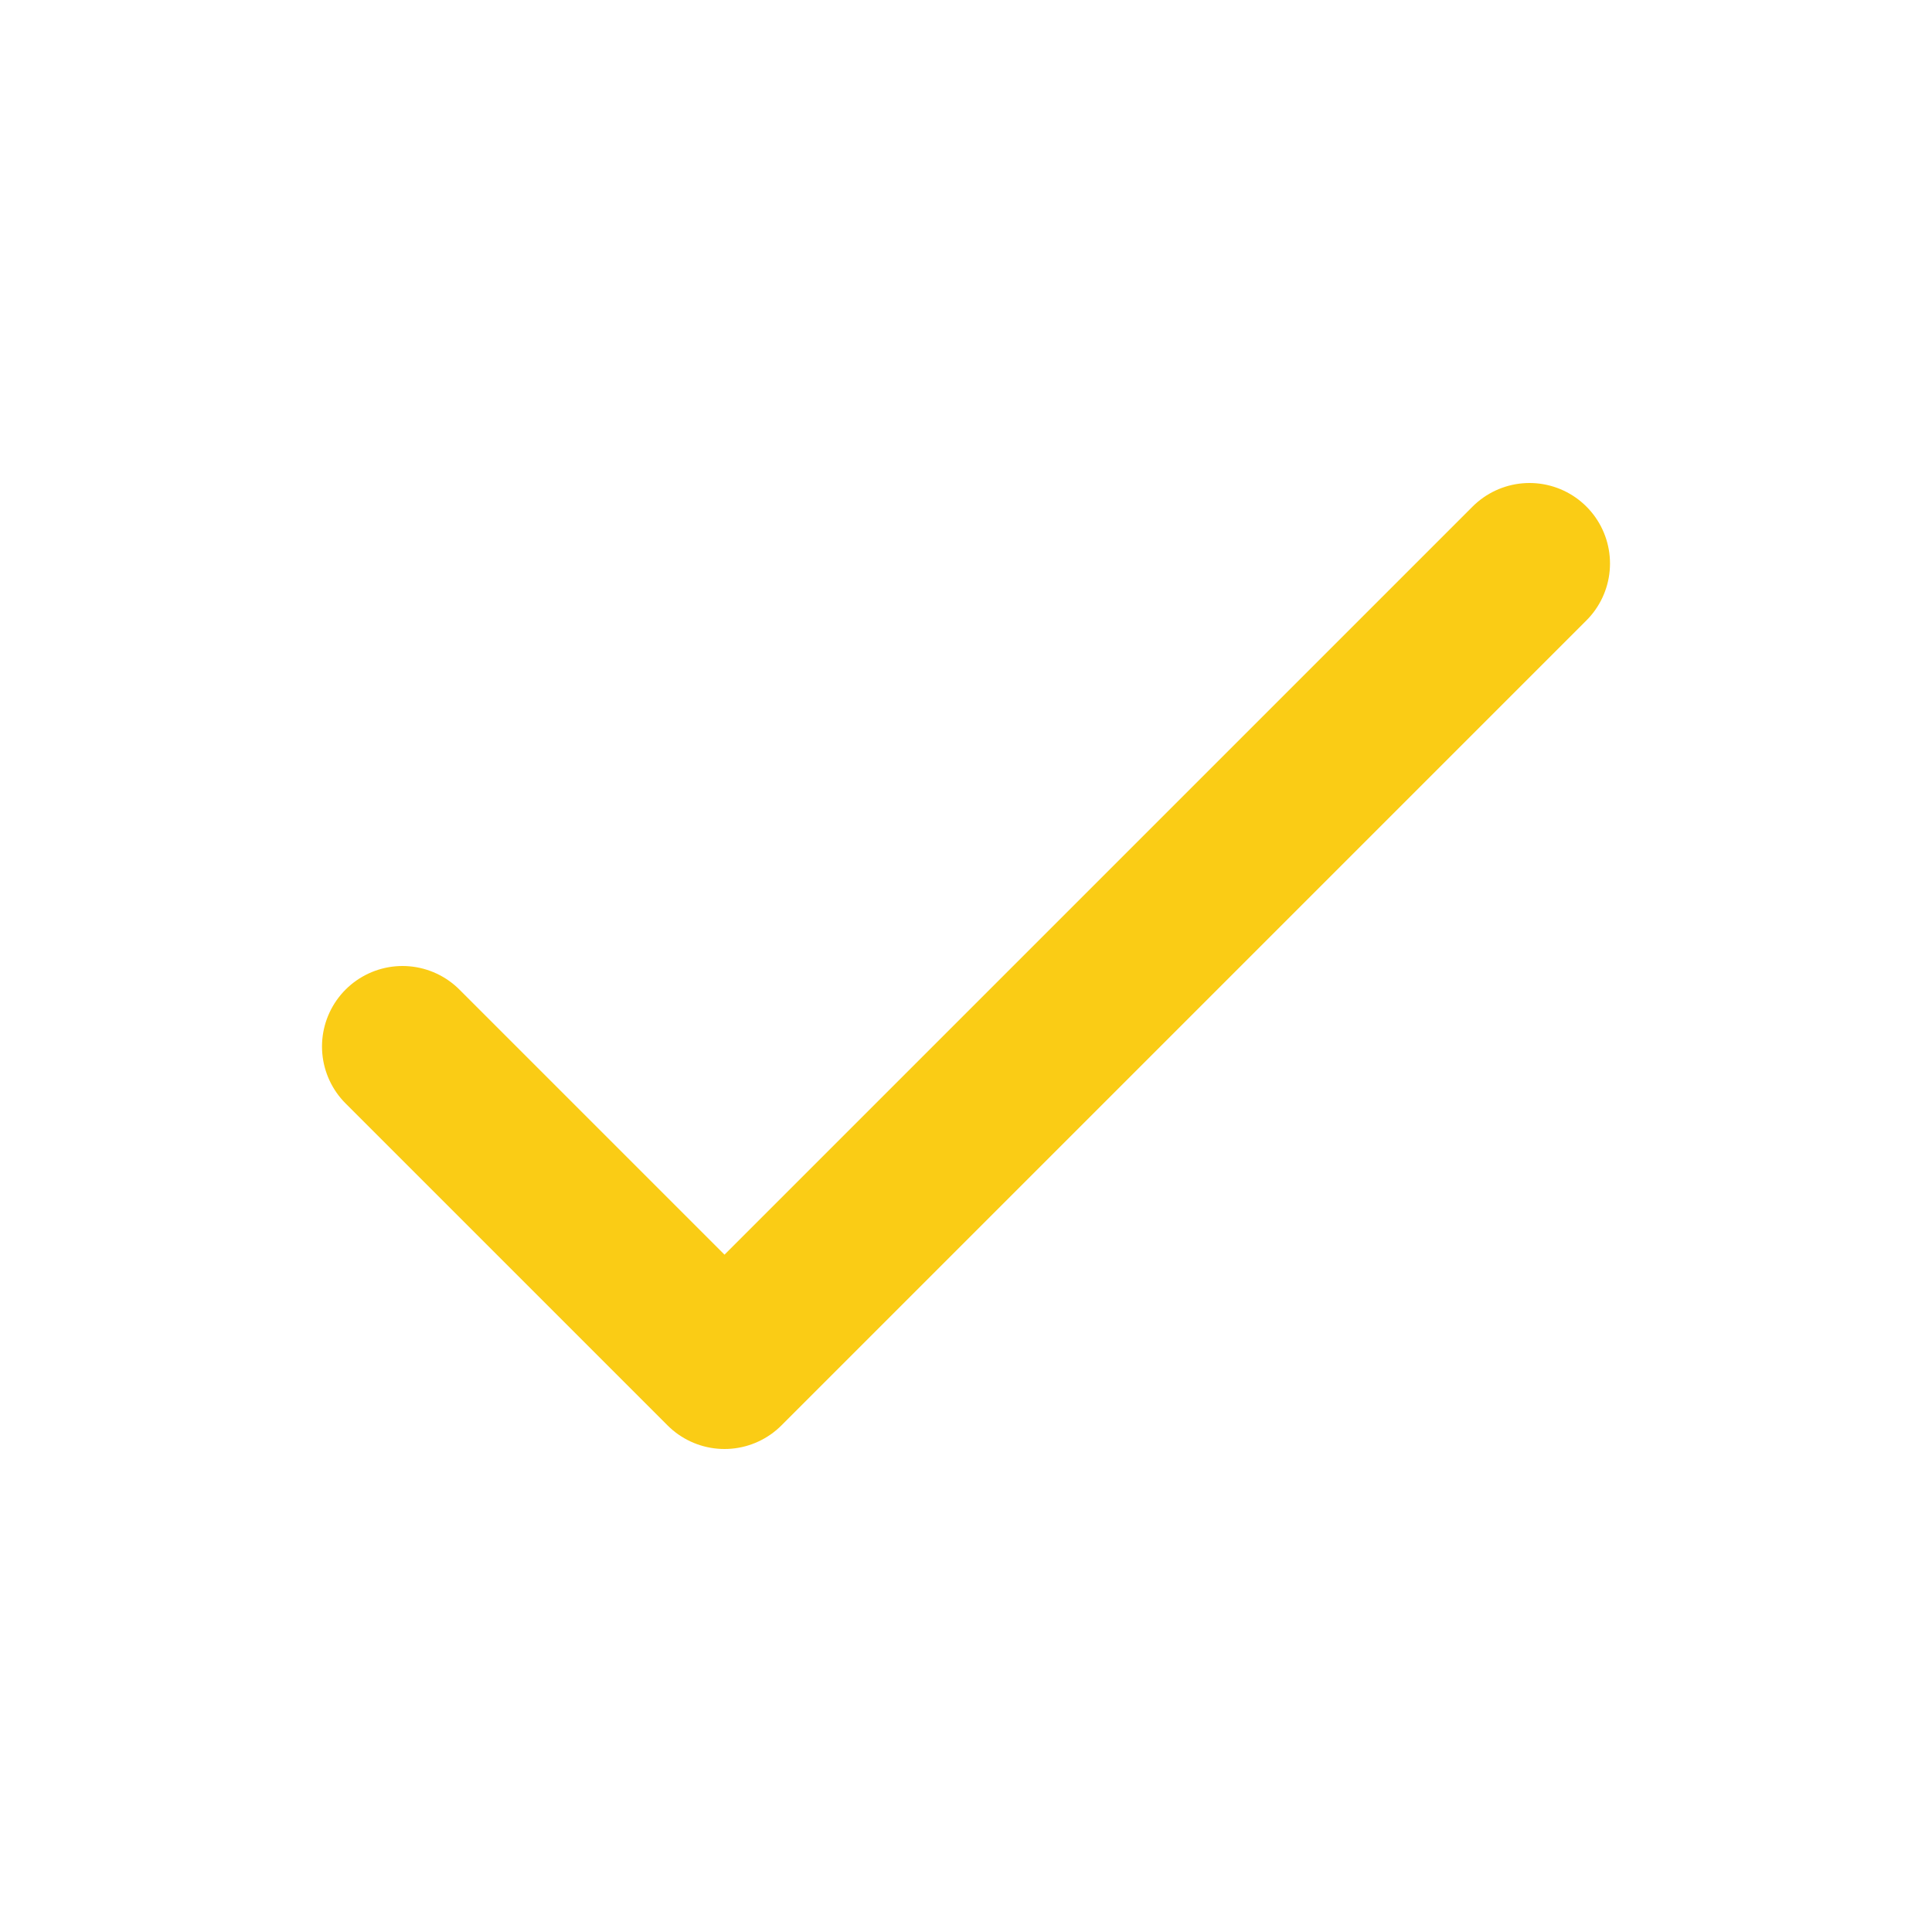
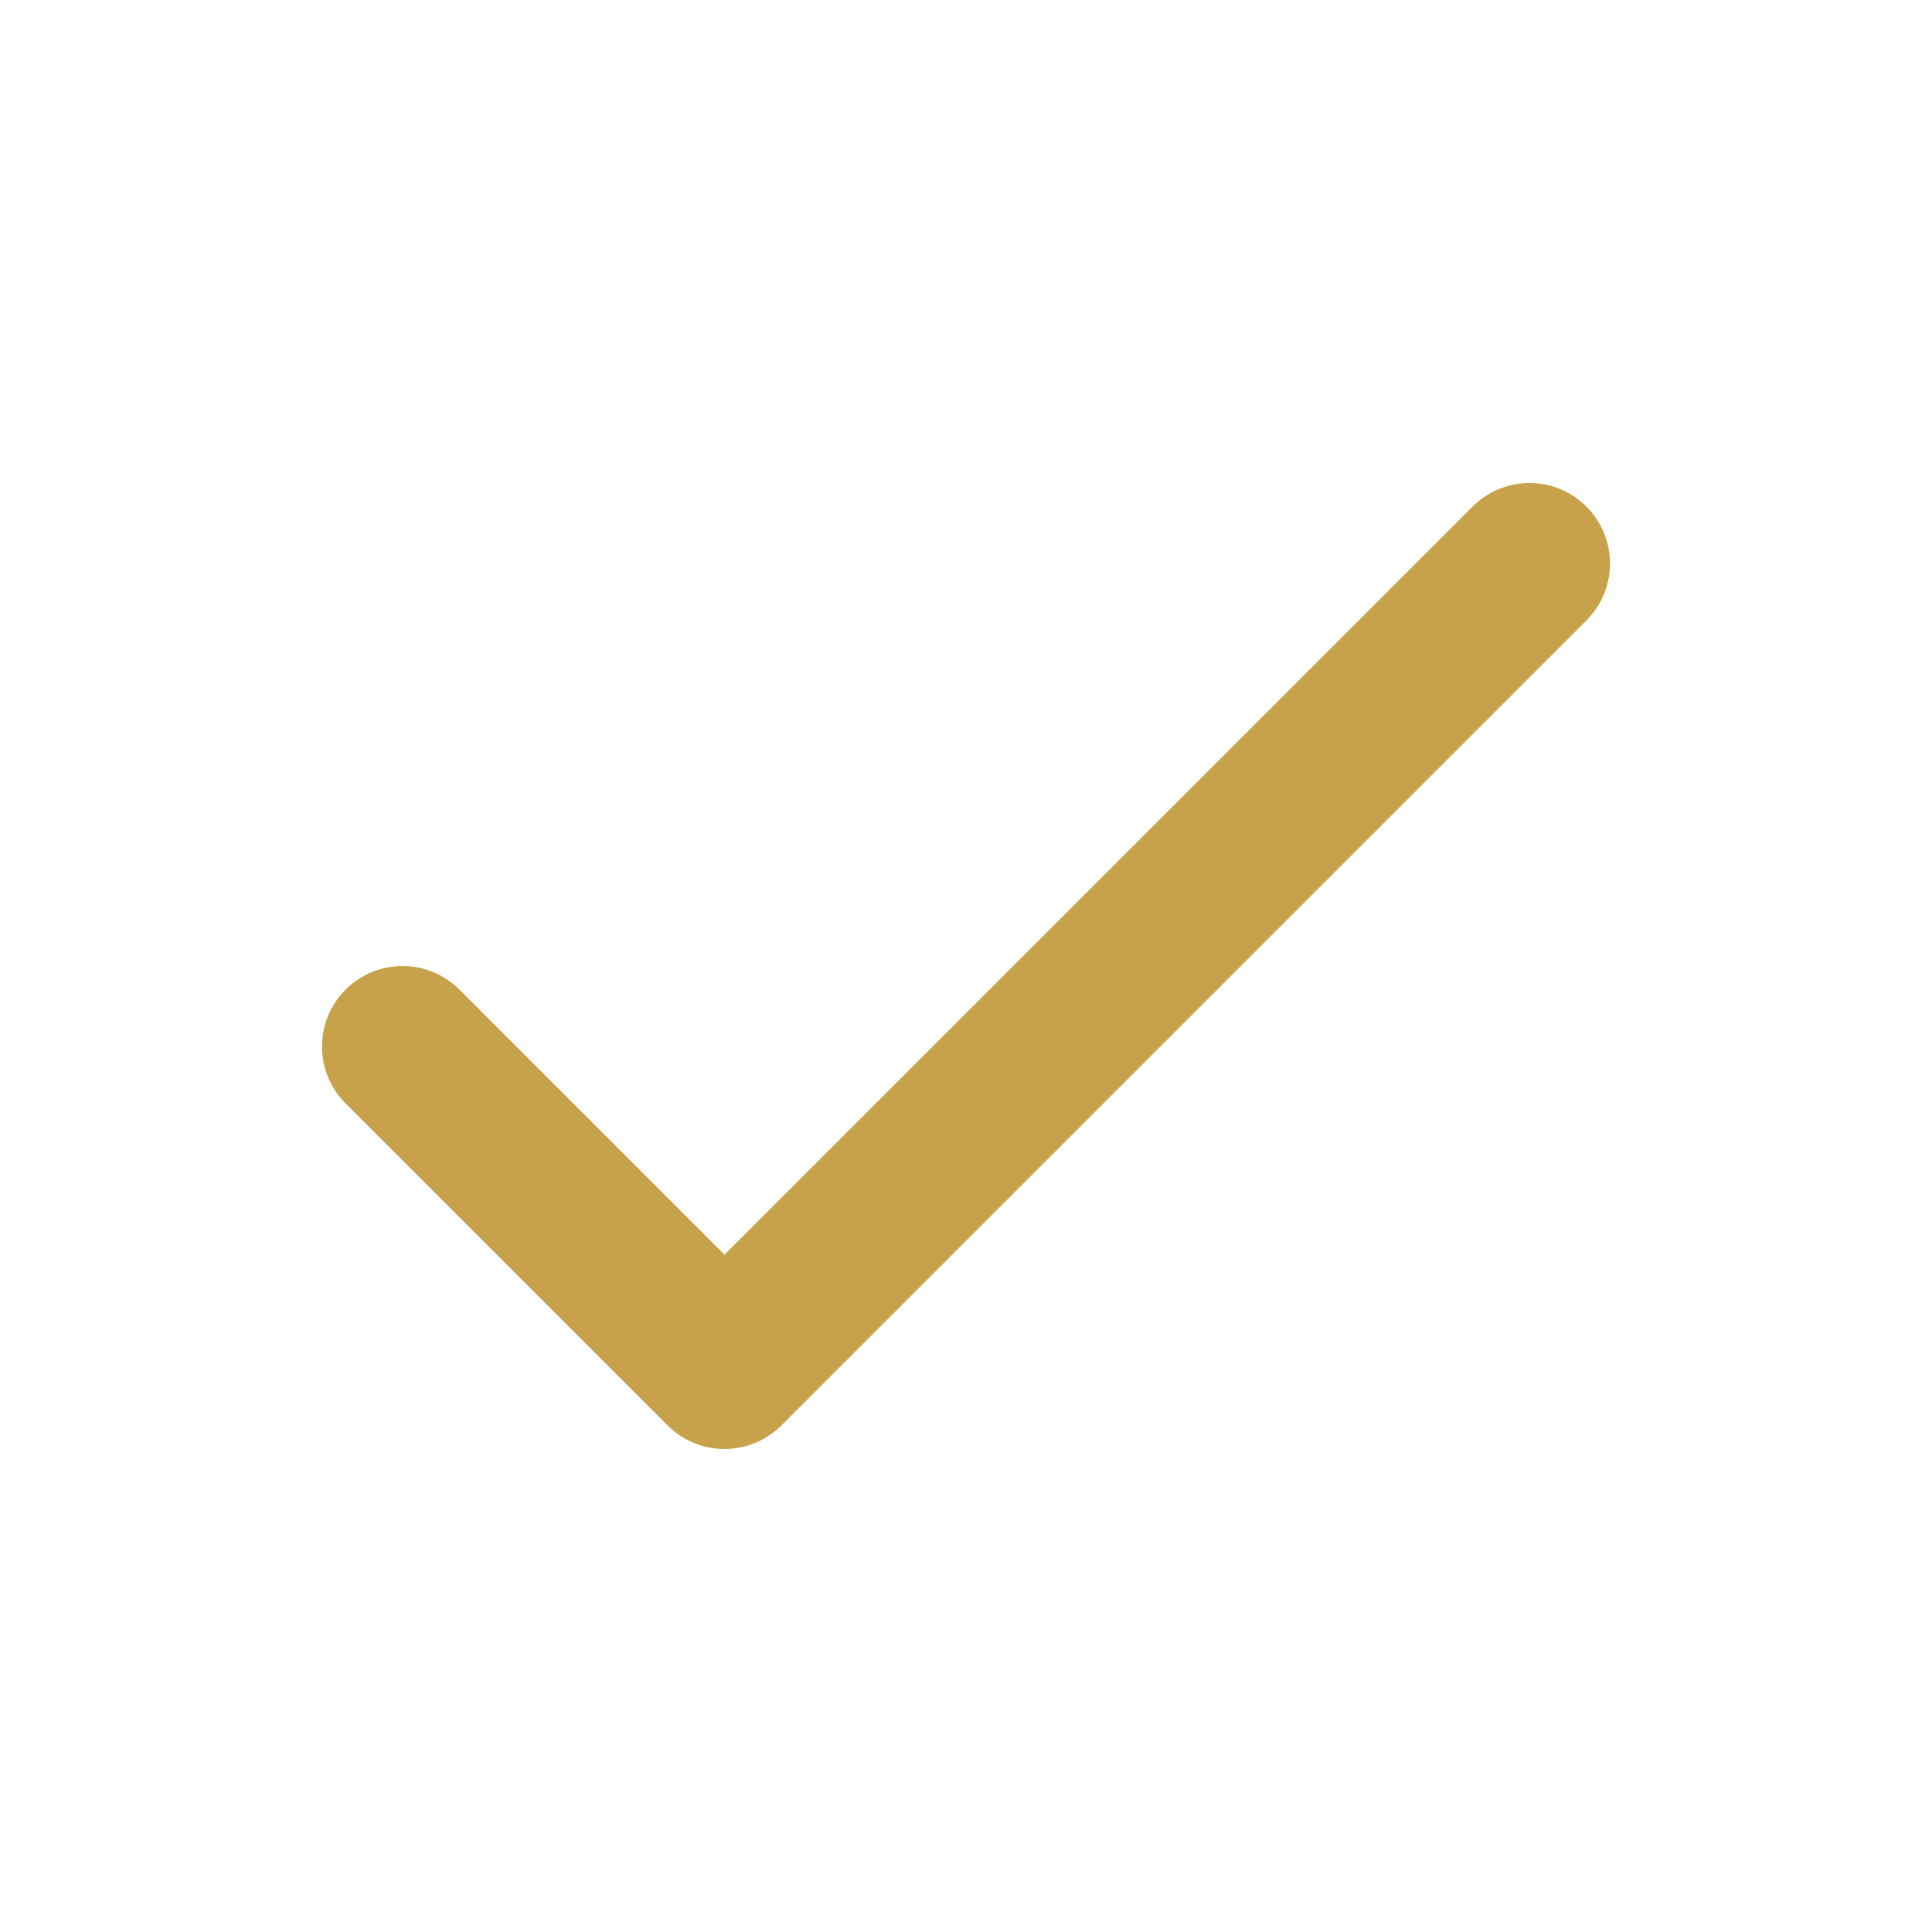
<svg xmlns="http://www.w3.org/2000/svg" viewBox="0 0 24 24" fill="none">
-   <path d="M5 13l4 4 10-10" stroke="#FACC15" stroke-width="2" fill="none" stroke-linecap="round" stroke-linejoin="round" />
+   <path d="M5 13l4 4 10-10" stroke="#C8A24A" stroke-width="2" fill="none" stroke-linecap="round" stroke-linejoin="round" />
</svg>
